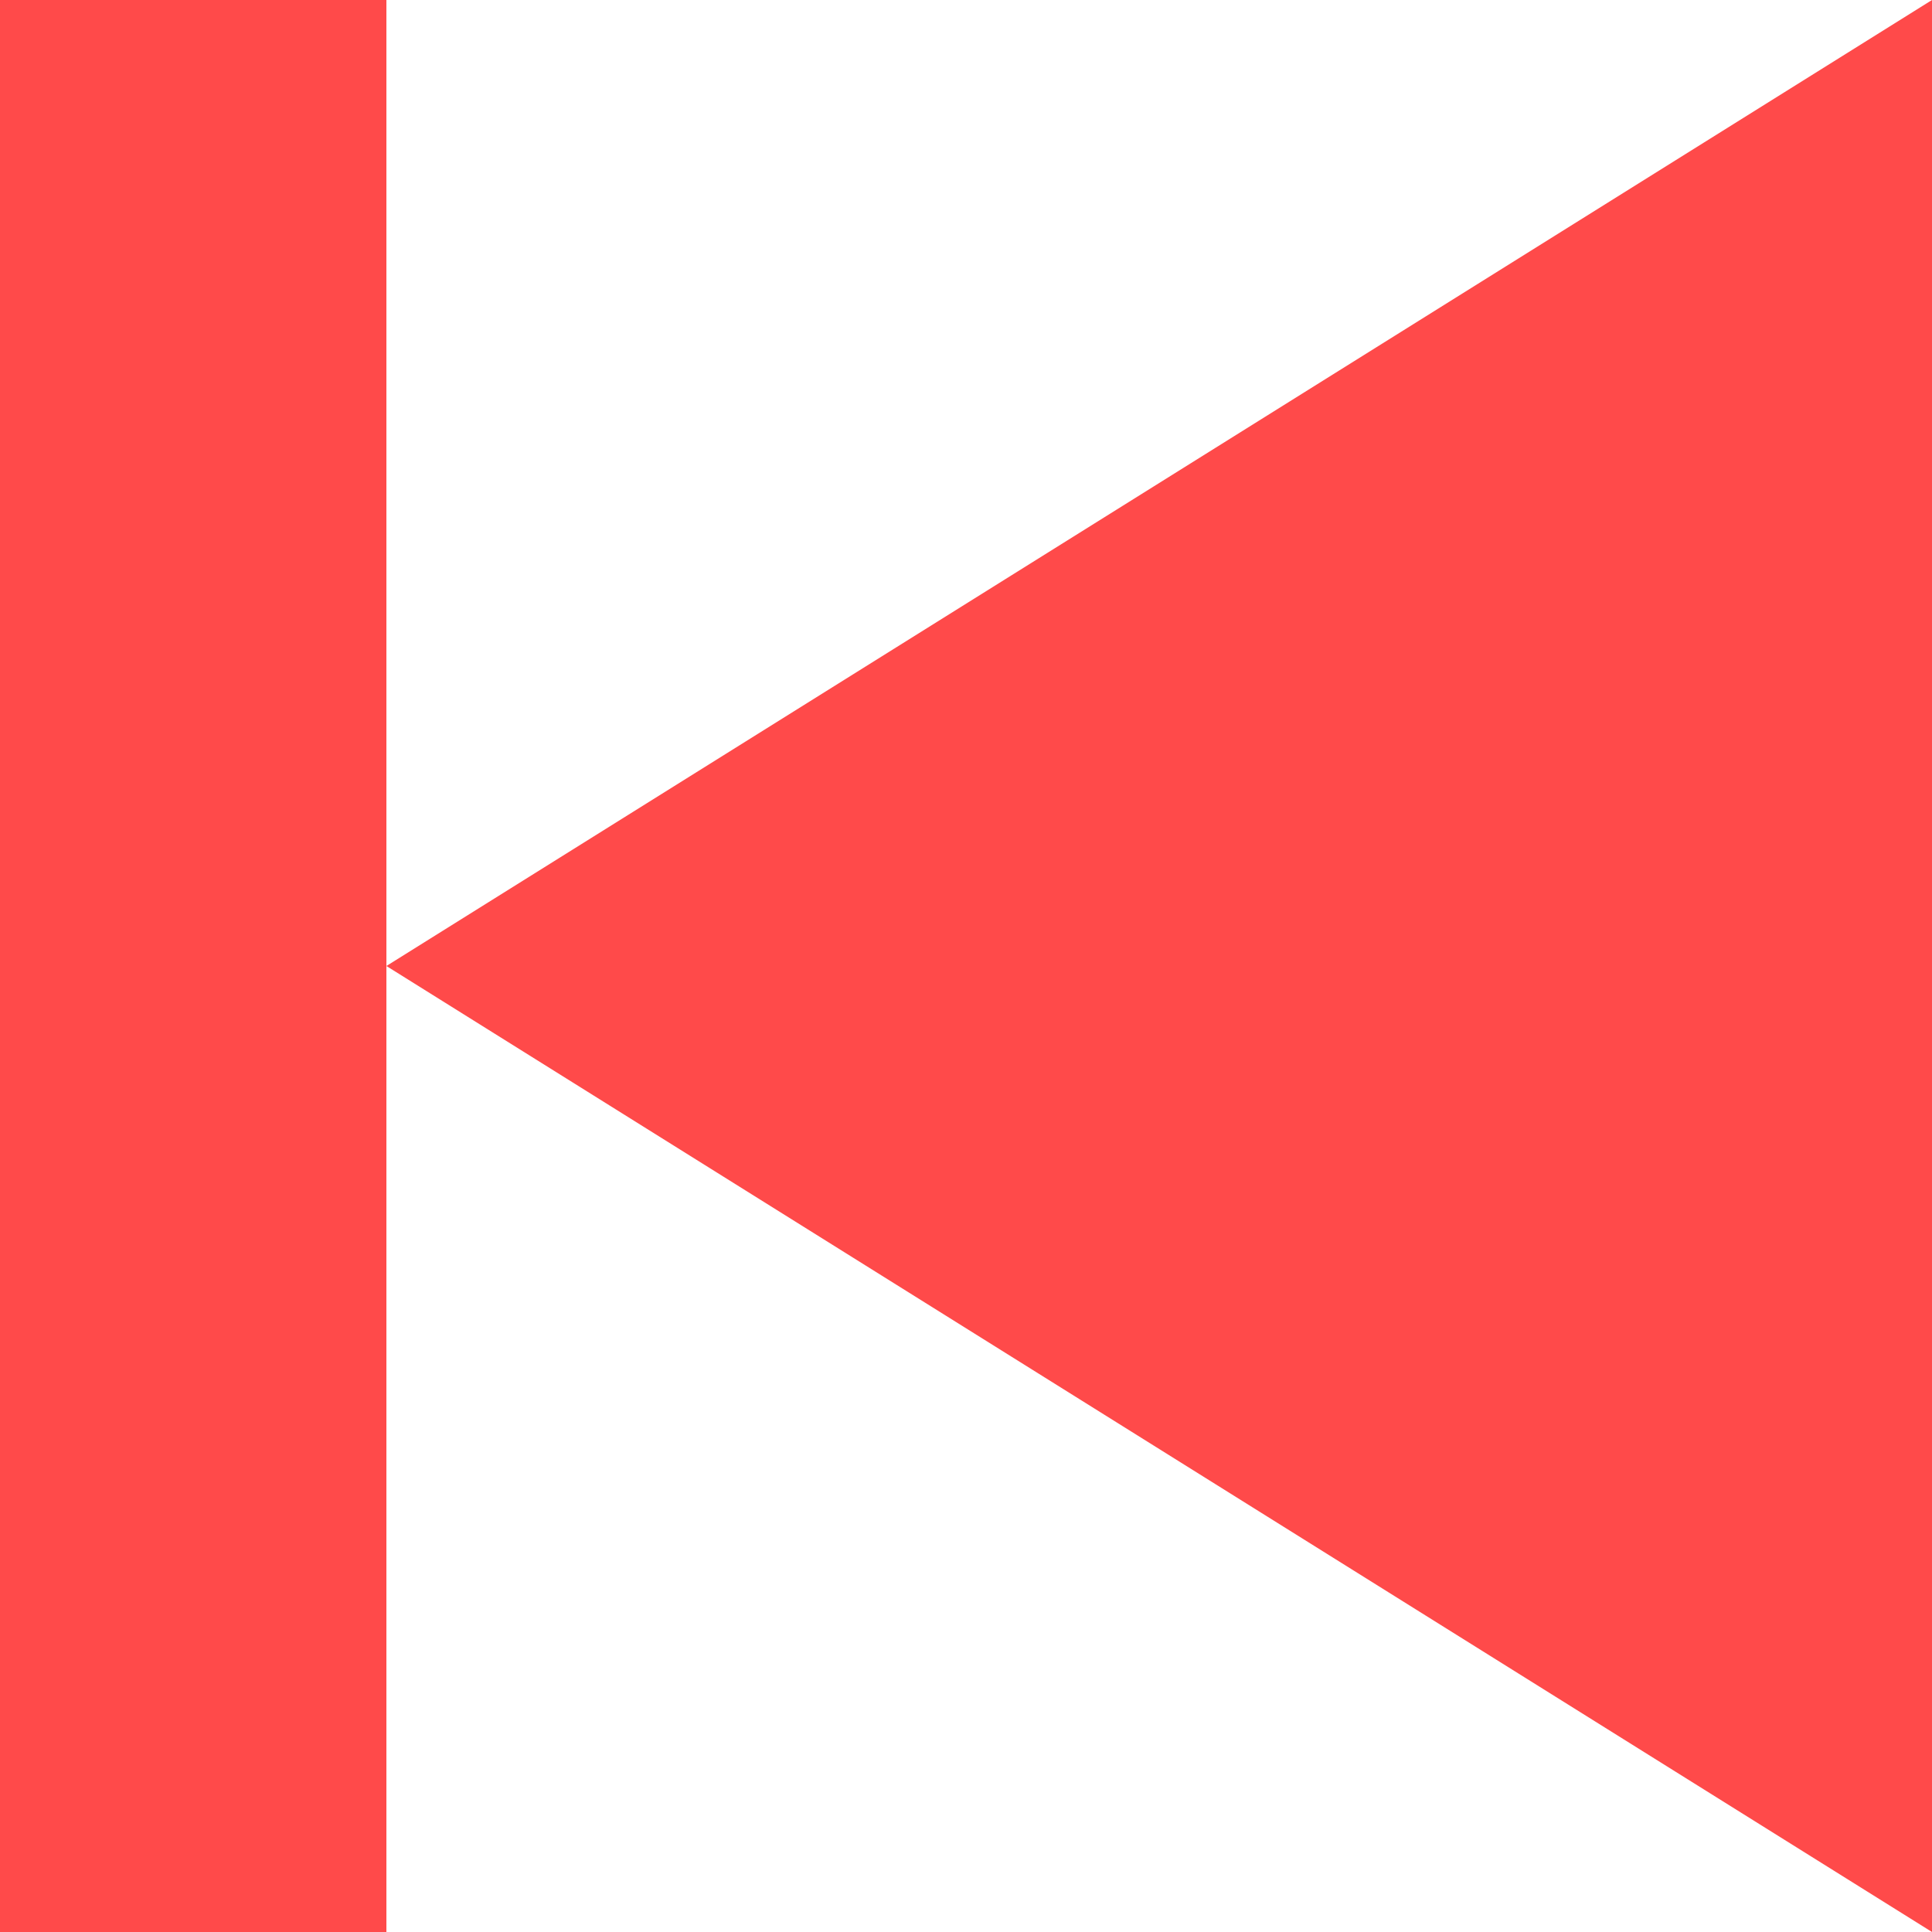
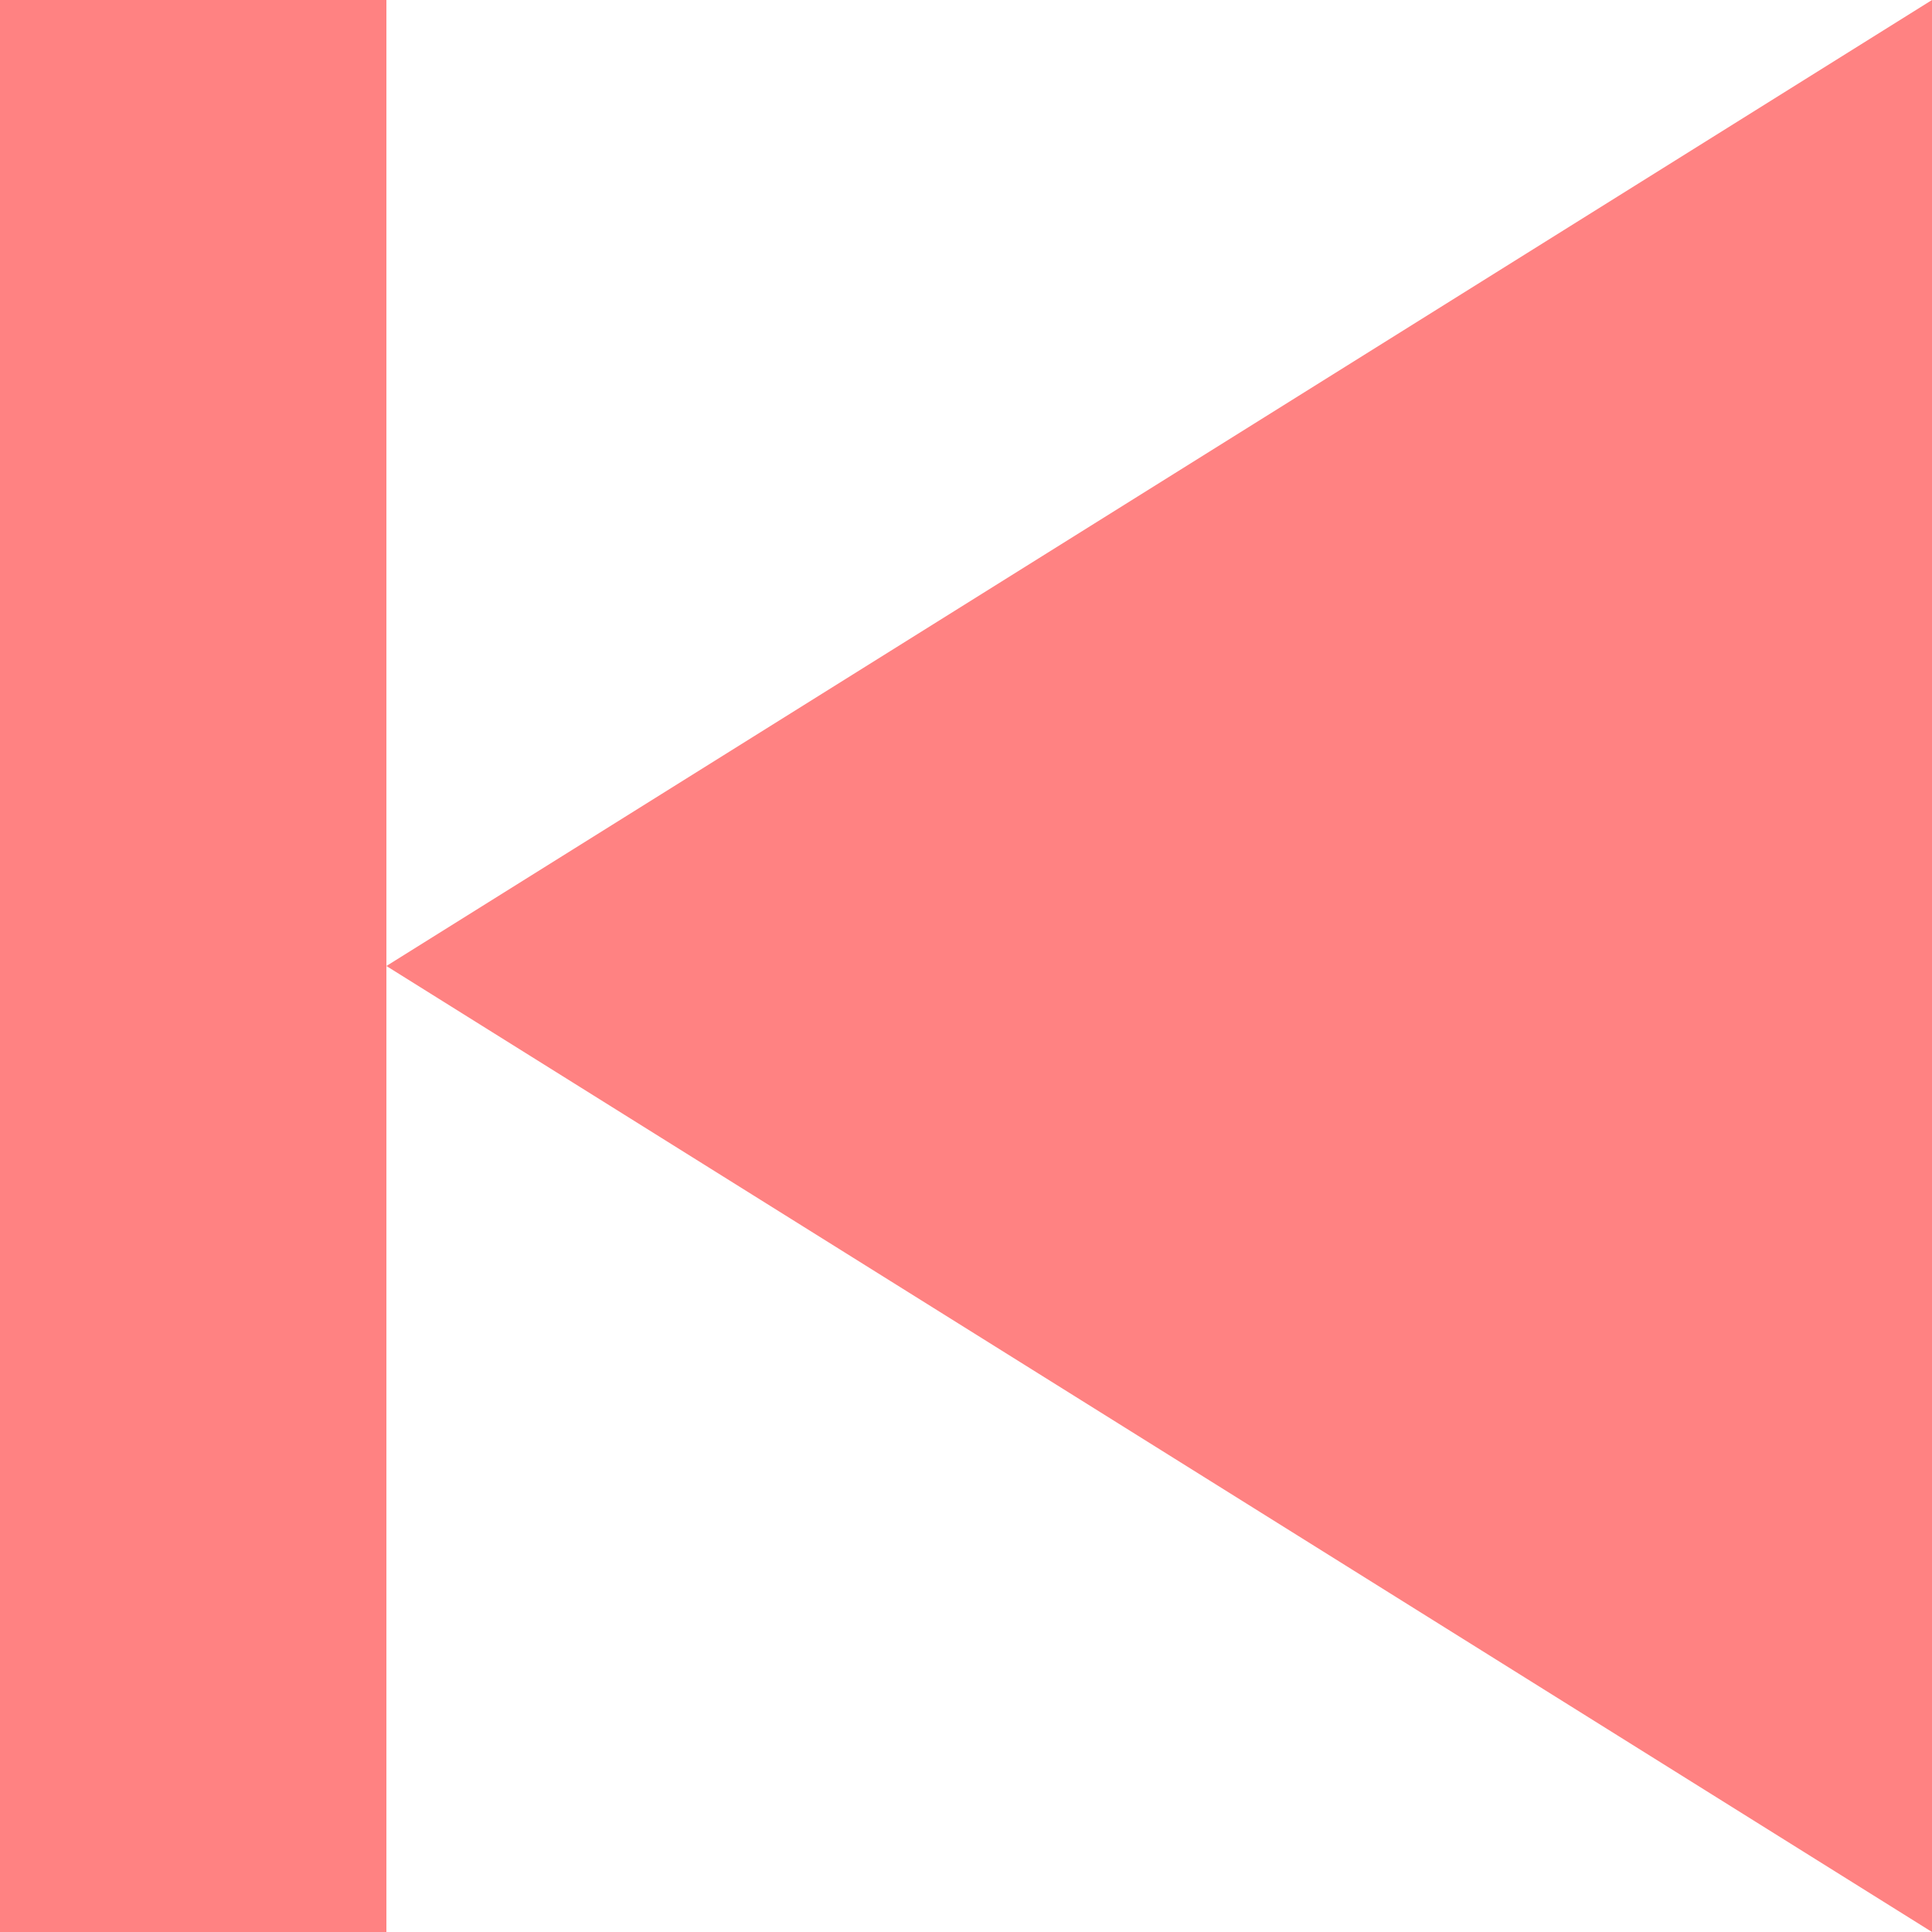
<svg xmlns="http://www.w3.org/2000/svg" width="40px" height="40px" viewBox="0 0 40 40" version="1.1">
  <defs />
  <g id="Page-1" stroke="none" stroke-width="1" fill="none" fill-rule="evenodd">
    <g id="previous" transform="translate(20, 20) scale(-1, 1) translate(-20, -20) ">
      <rect id="Rectangle-4" fill-opacity="0" fill="#D8D8D8" x="0" y="0" width="40" height="40" />
-       <polygon id="Triangle" fill="#FF4A4A" transform="translate(16, 20) rotate(90) translate(-16, -20) " points="16 4 36 36 -4 36" />
-       <rect id="Rectangle-2" fill="#FF4A4A" x="32" y="0" width="8" height="40" />
+       <polygon id="Triangle" fill="#ff8282" transform="translate(16, 20) rotate(90) translate(-16, -20) " points="16 4 36 36 -4 36" />
+       <rect id="Rectangle-2" fill="#ff8282" x="32" y="0" width="8" height="40" />
    </g>
  </g>
</svg>
